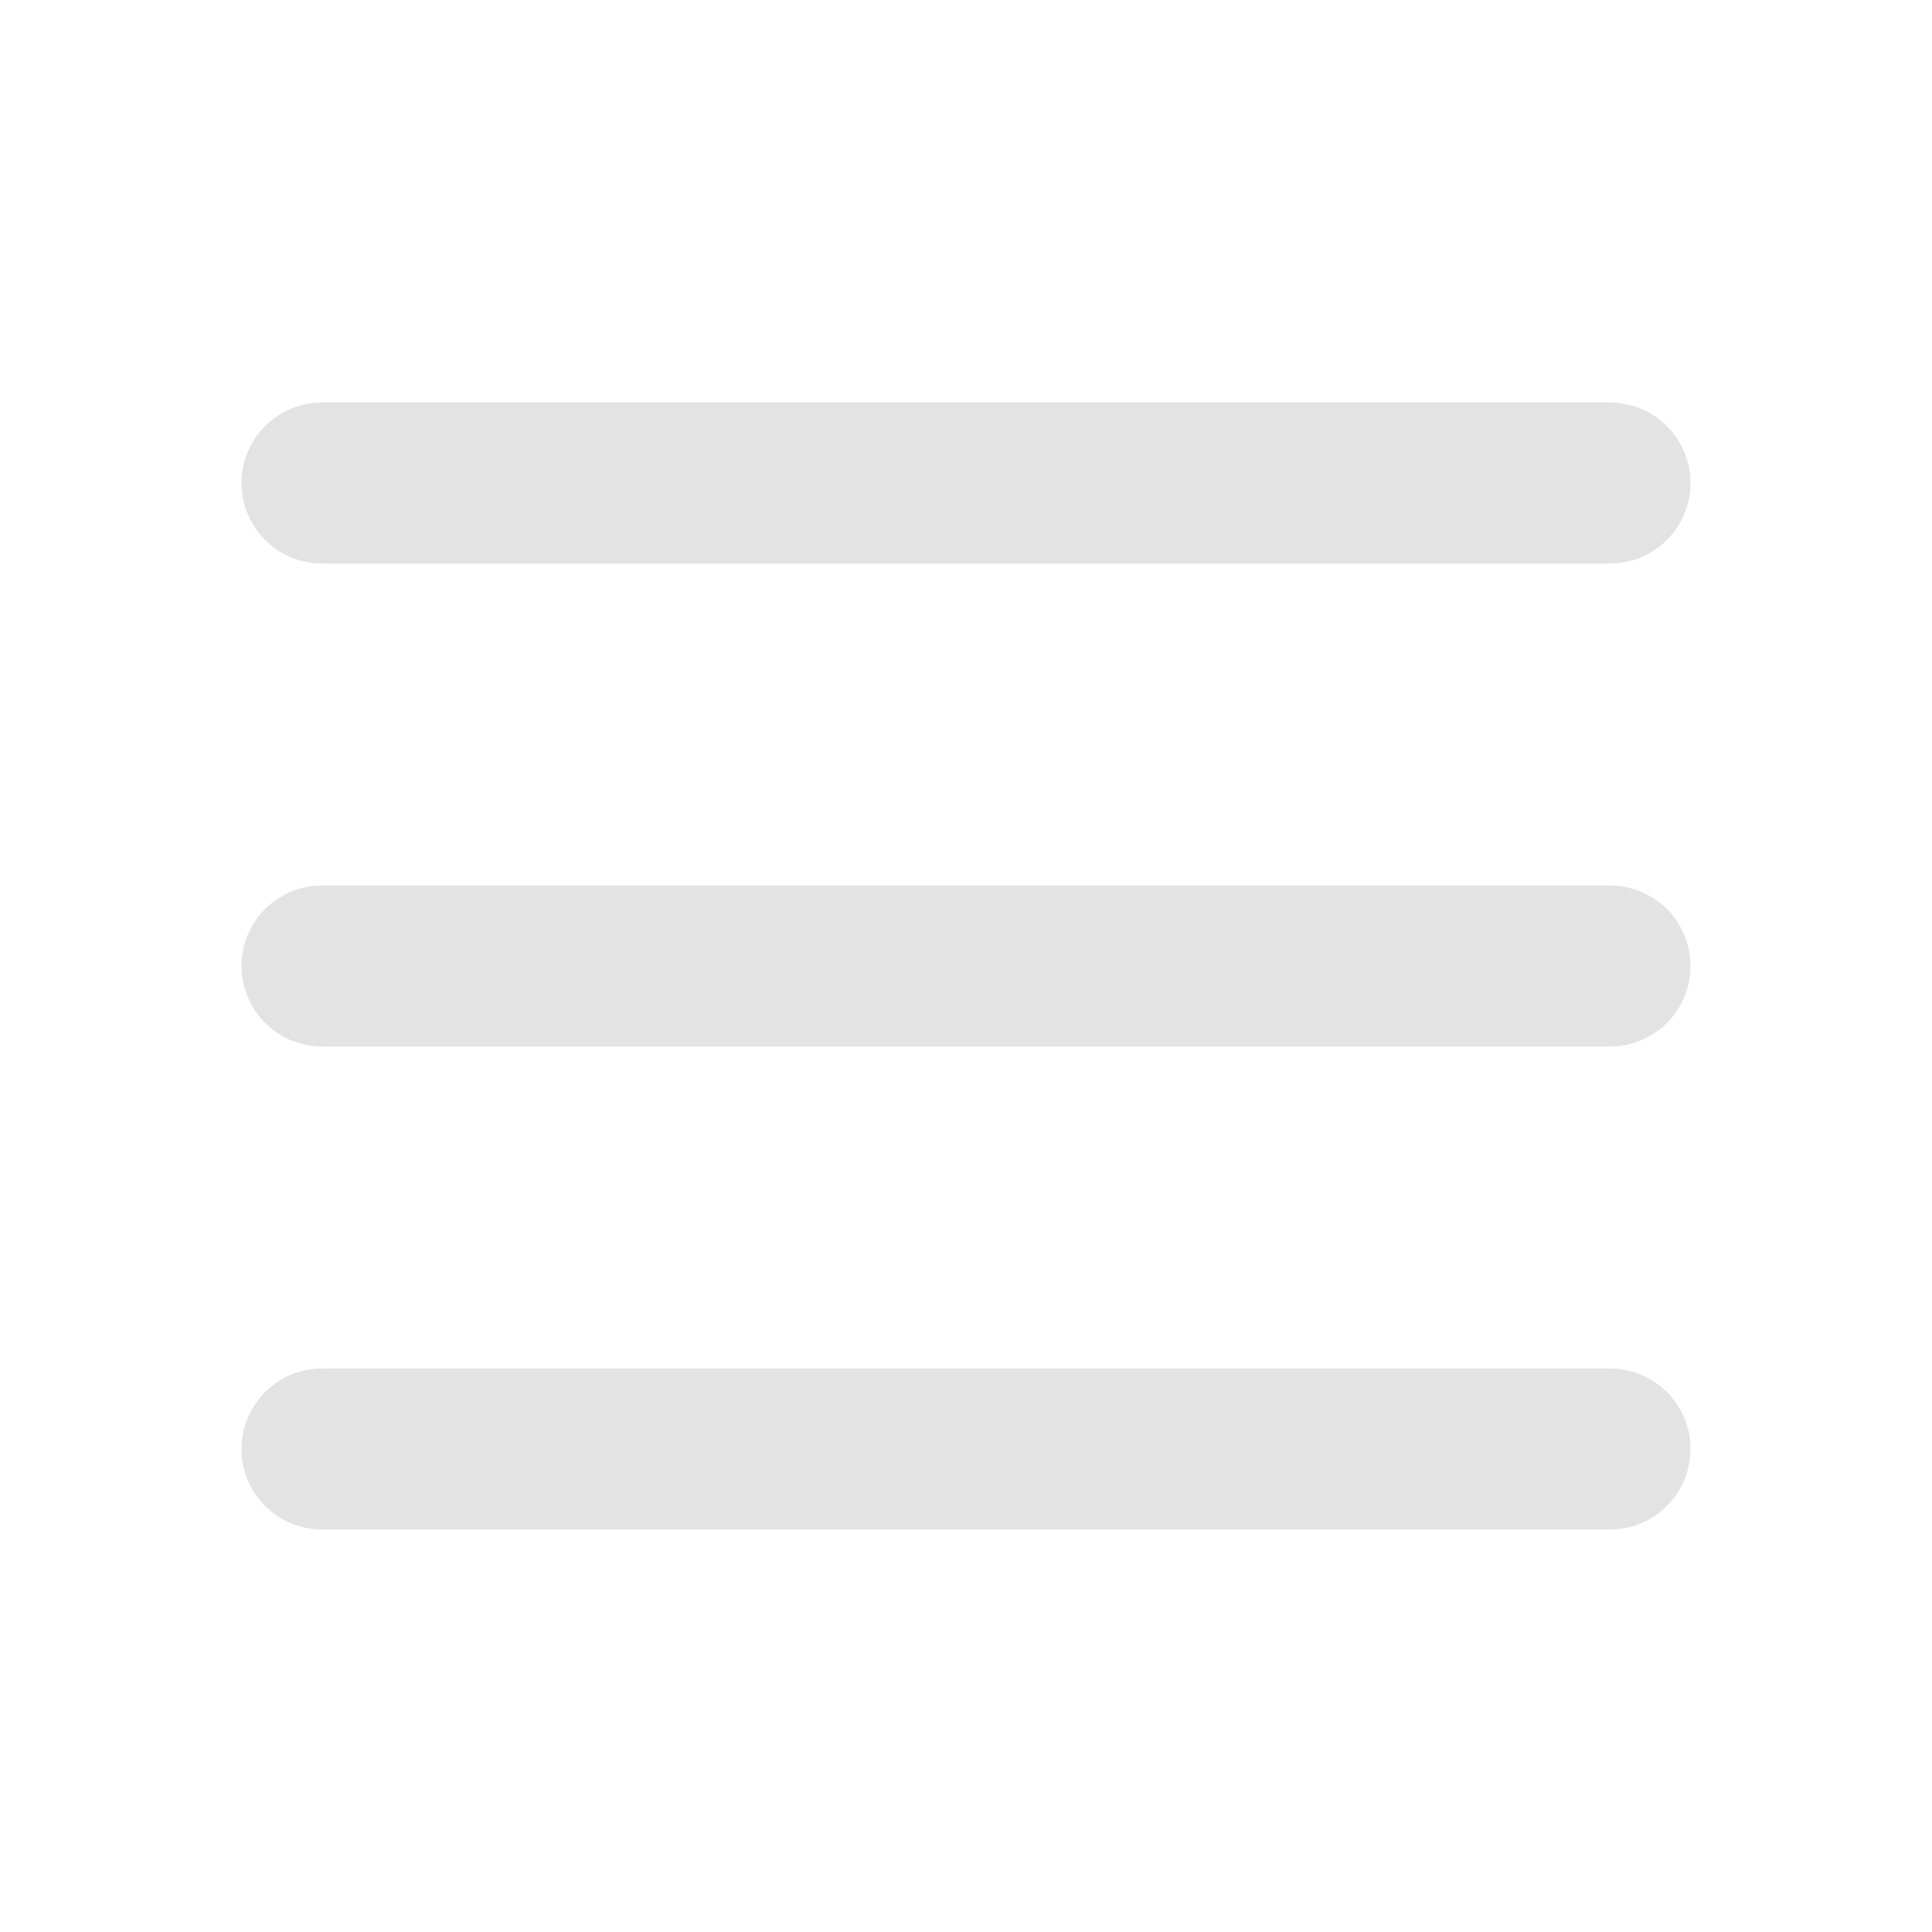
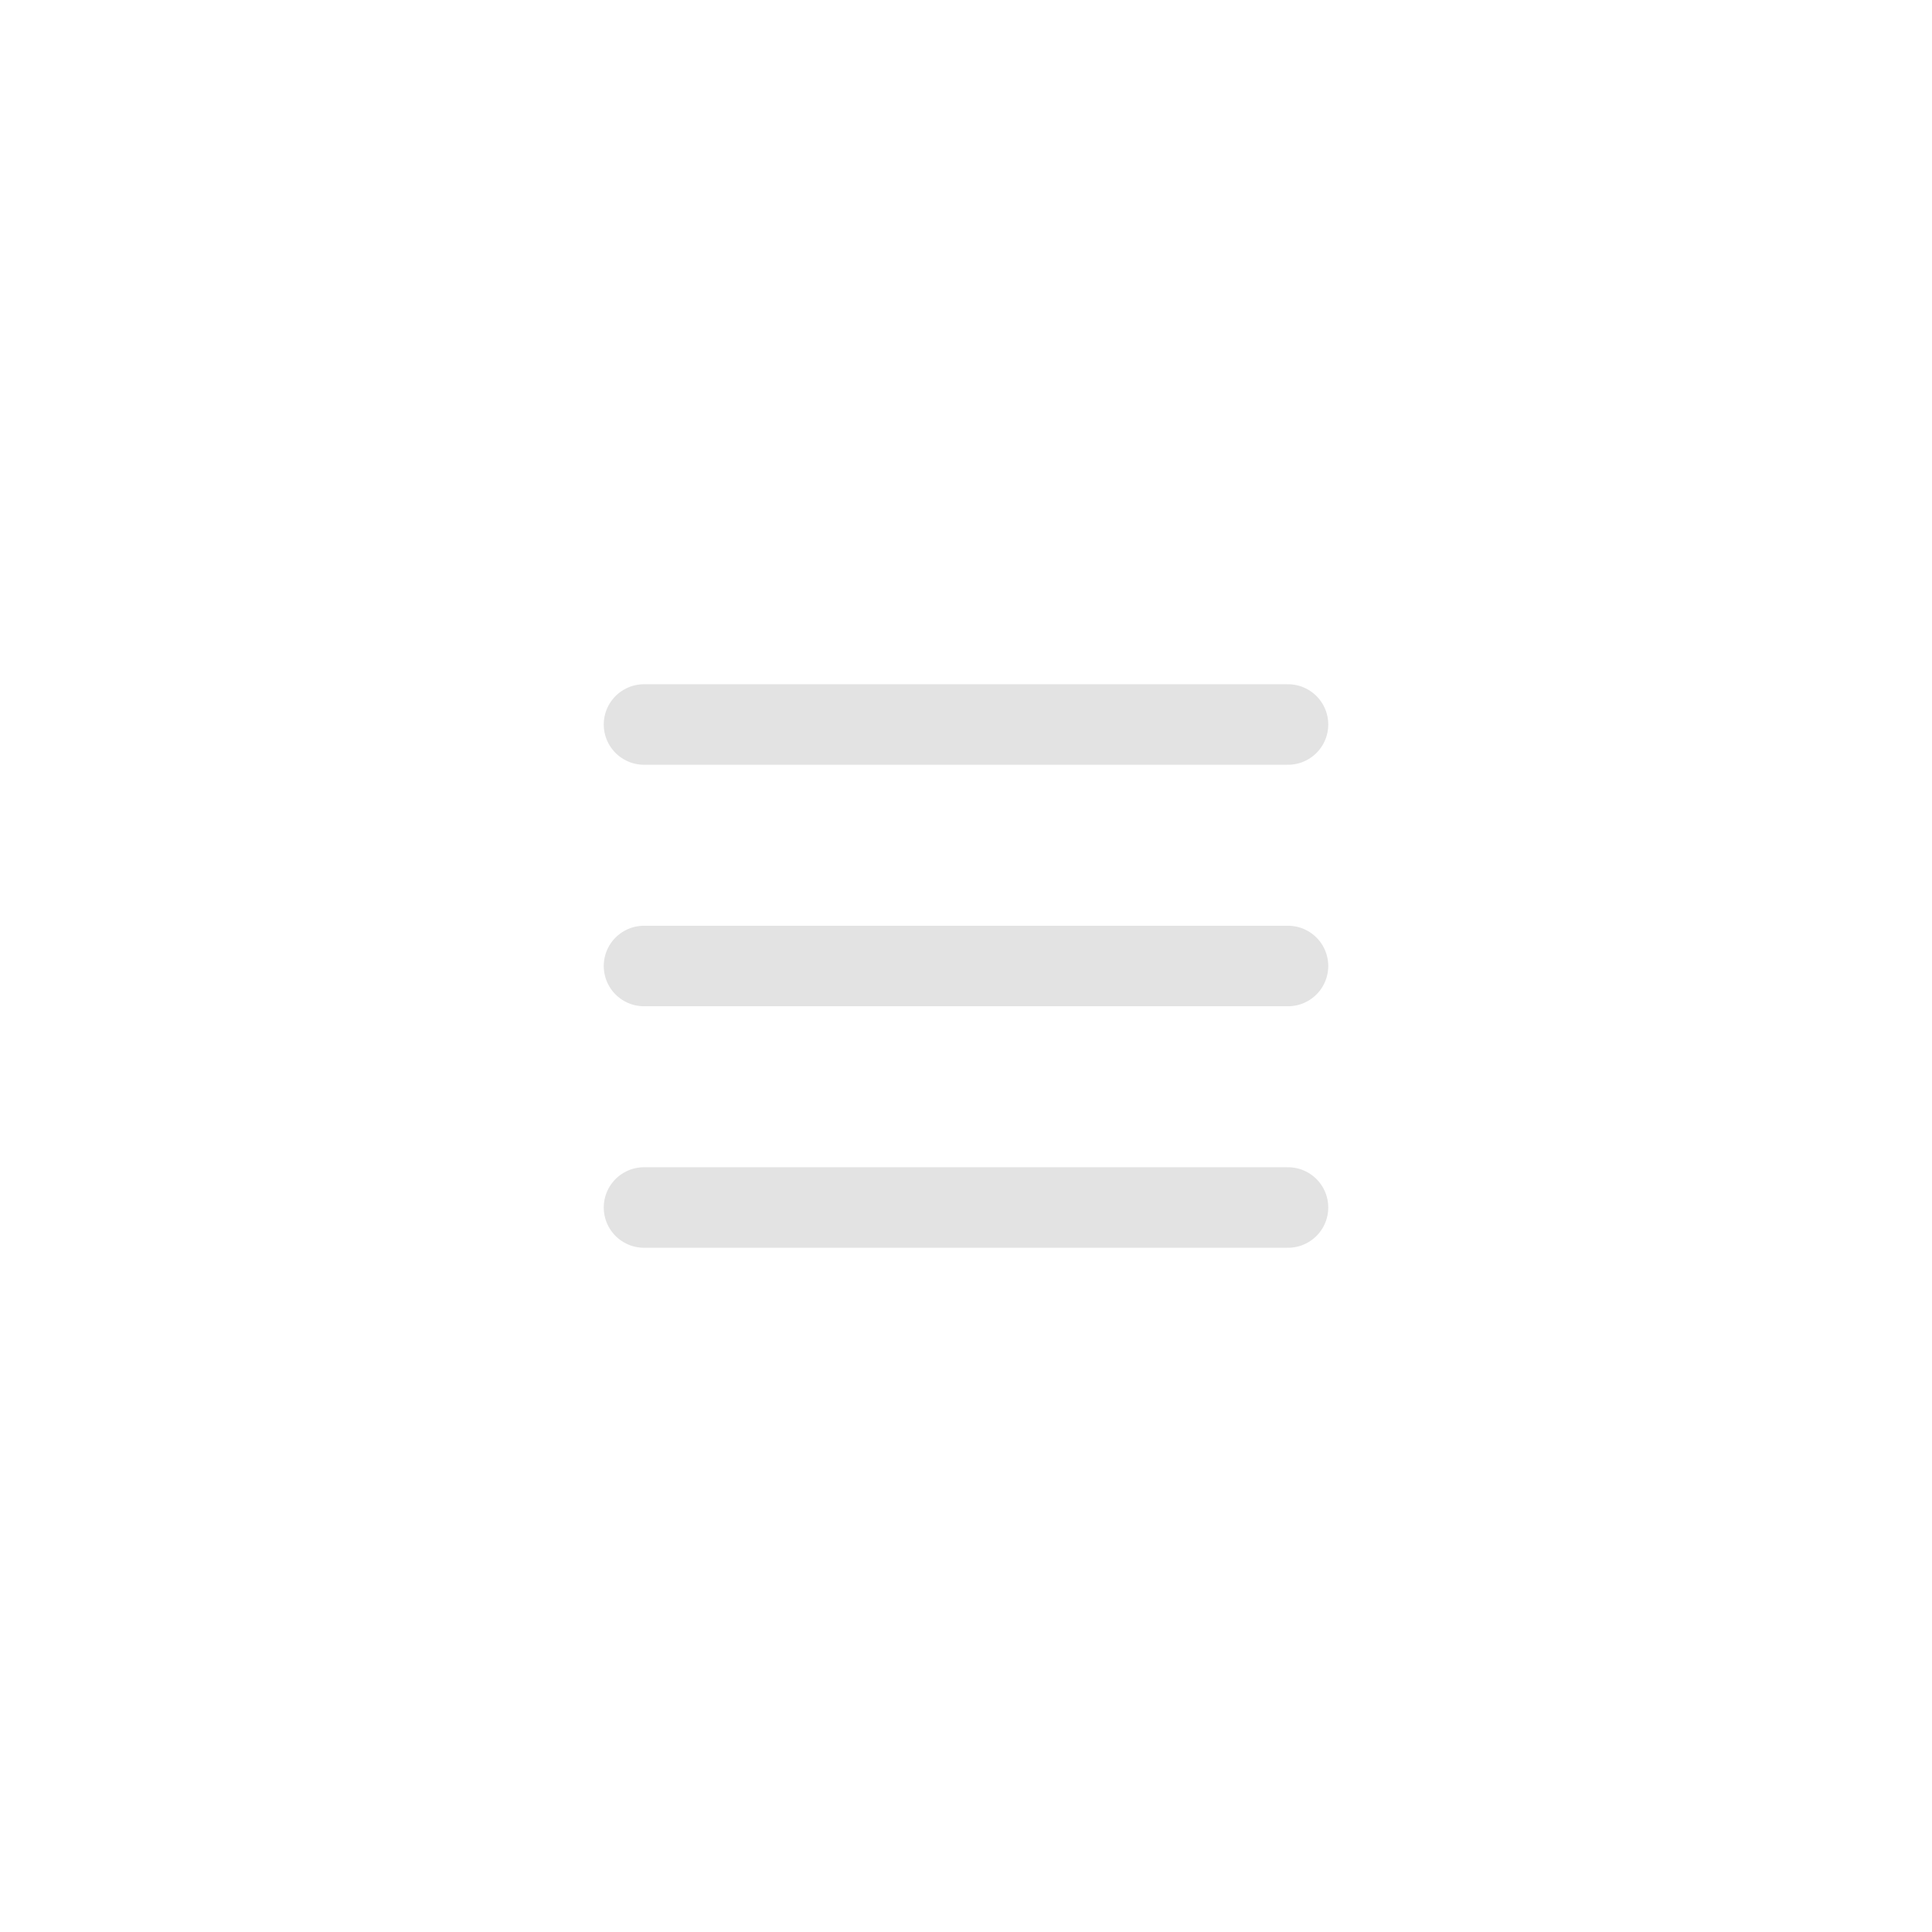
- <svg xmlns="http://www.w3.org/2000/svg" width="24" height="24" viewBox="0 0 24 24" fill="none">
-   <path d="M4 6H20M4 12H20M4 18H20" stroke="#E3E3E3" stroke-width="2" stroke-linecap="round" stroke-linejoin="round" />
+ <svg xmlns="http://www.w3.org/2000/svg" width="48" height="48" viewBox="0 0 48 48" fill="none">
+   <path d="M16 18H32M16 24H32M16 30H32" stroke="#E3E3E3" stroke-width="2" stroke-linecap="round" stroke-linejoin="round" />
</svg>
